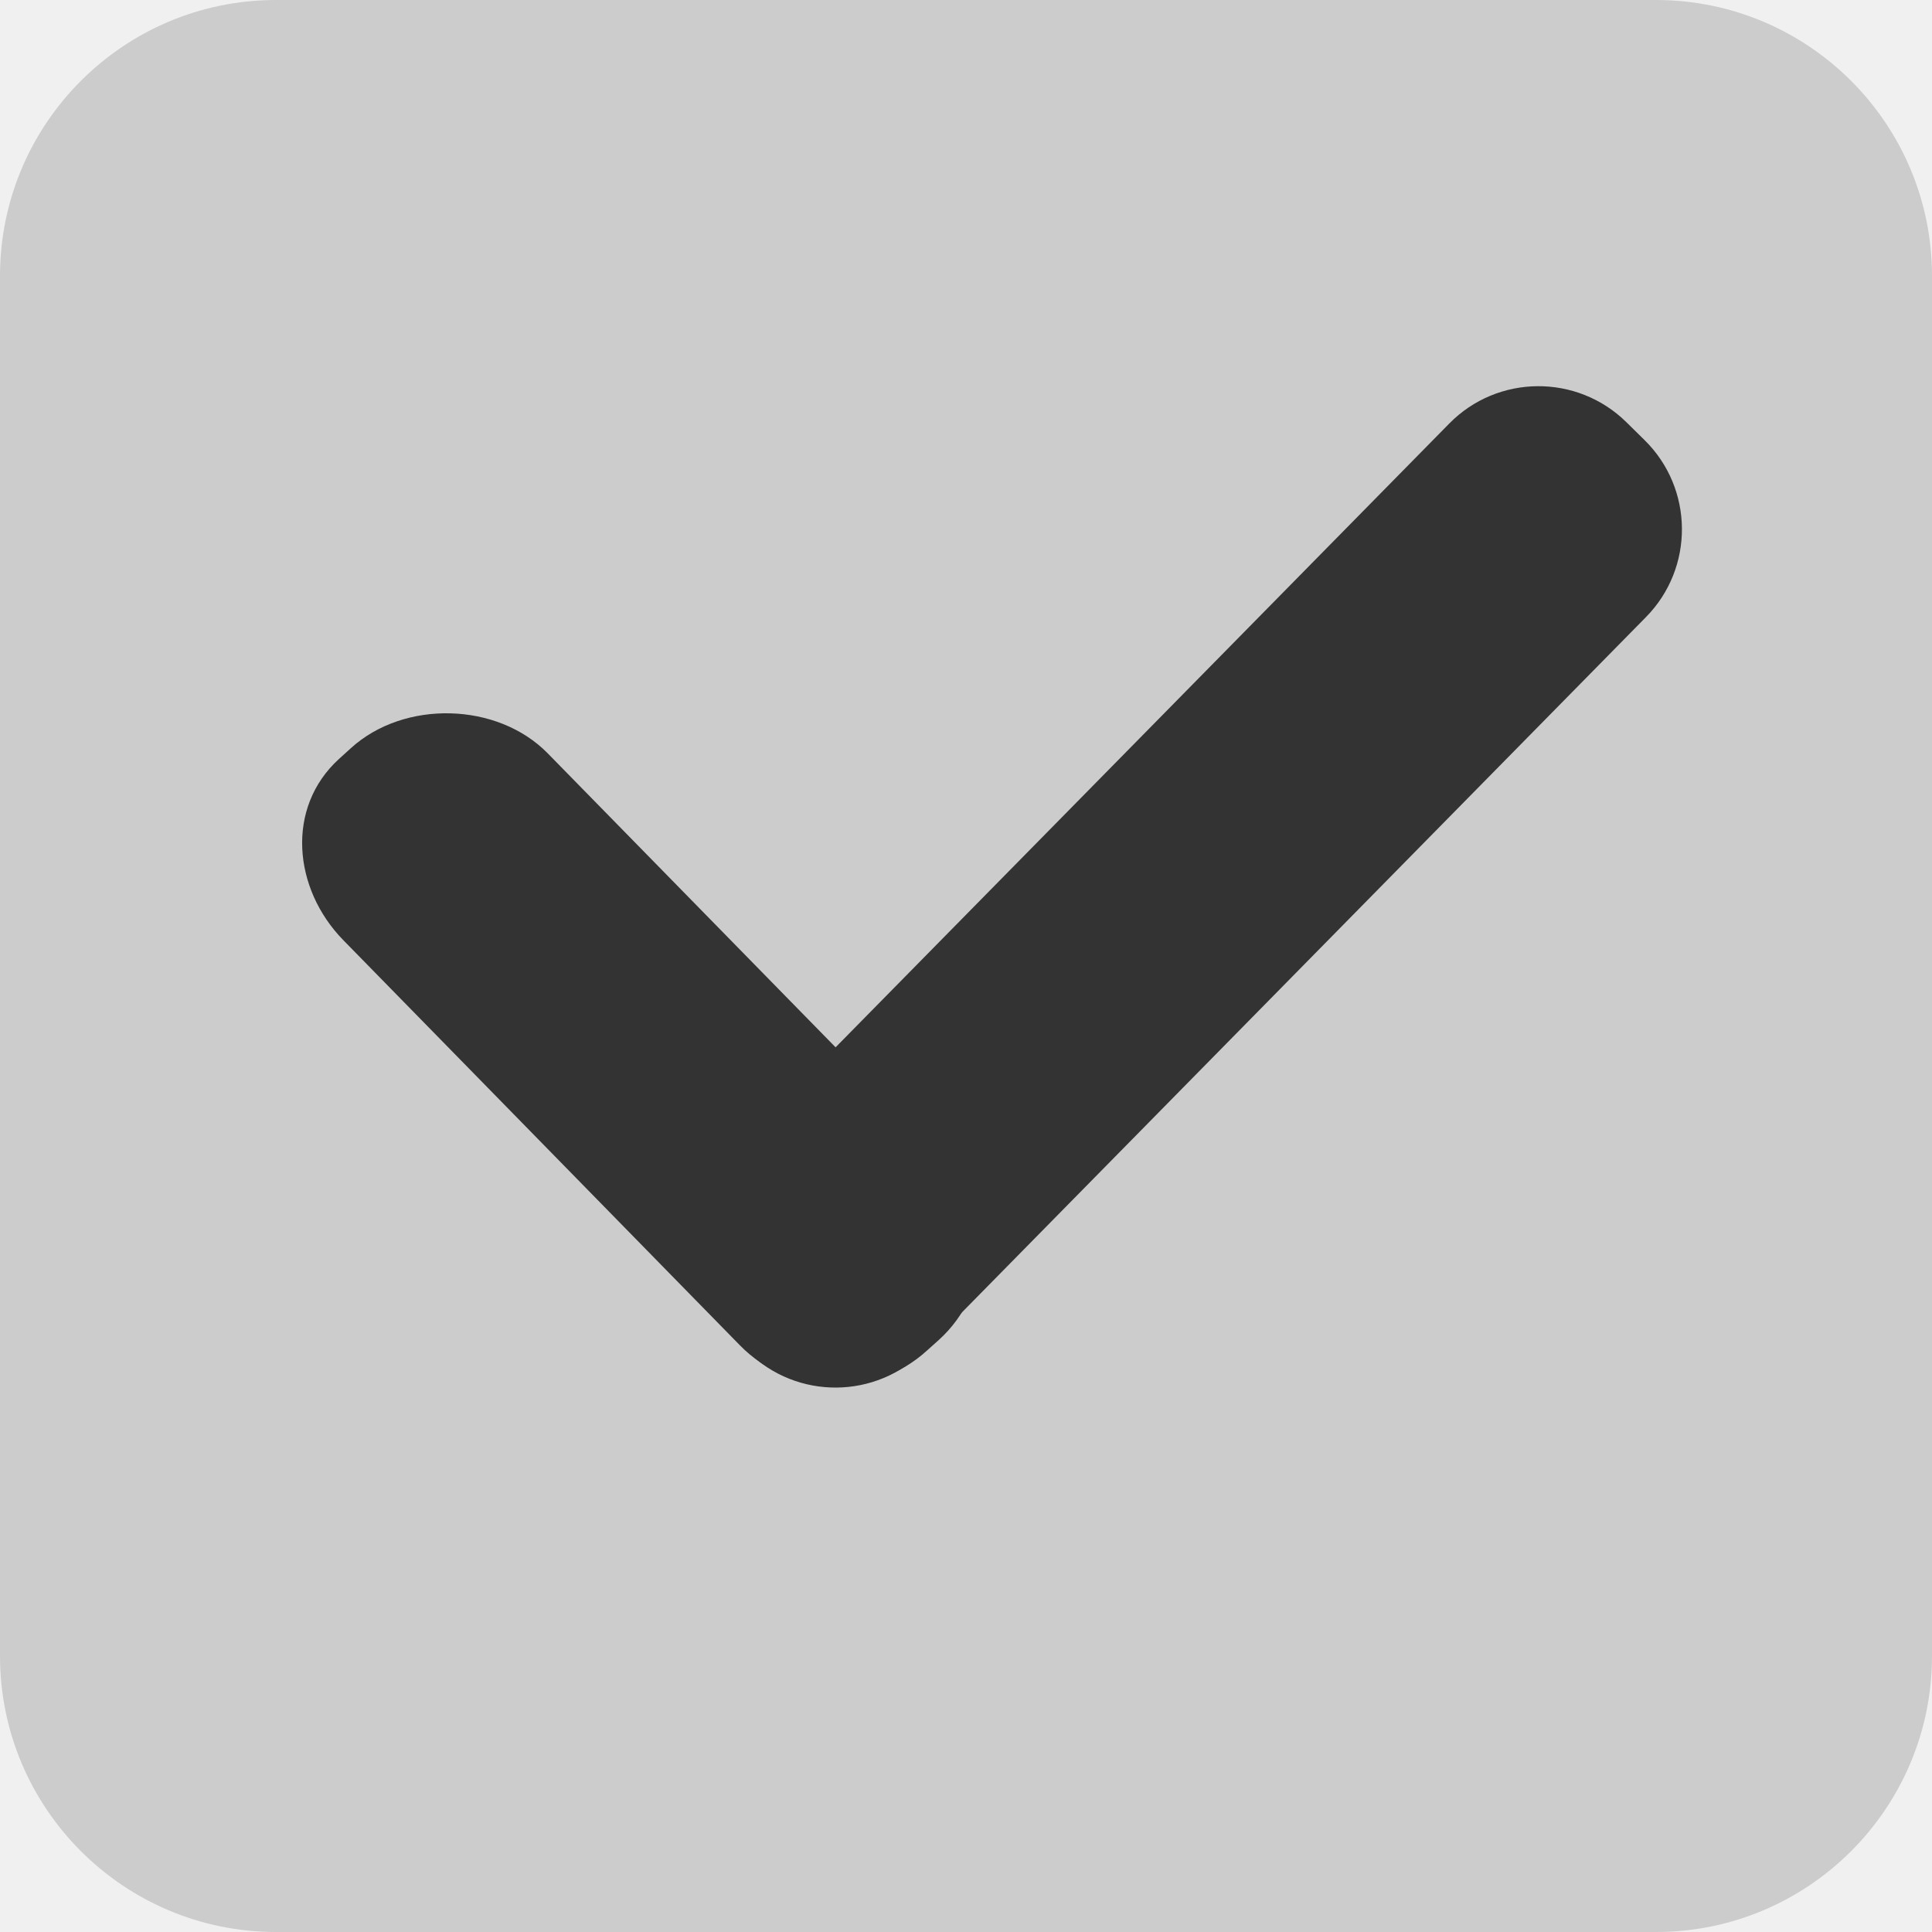
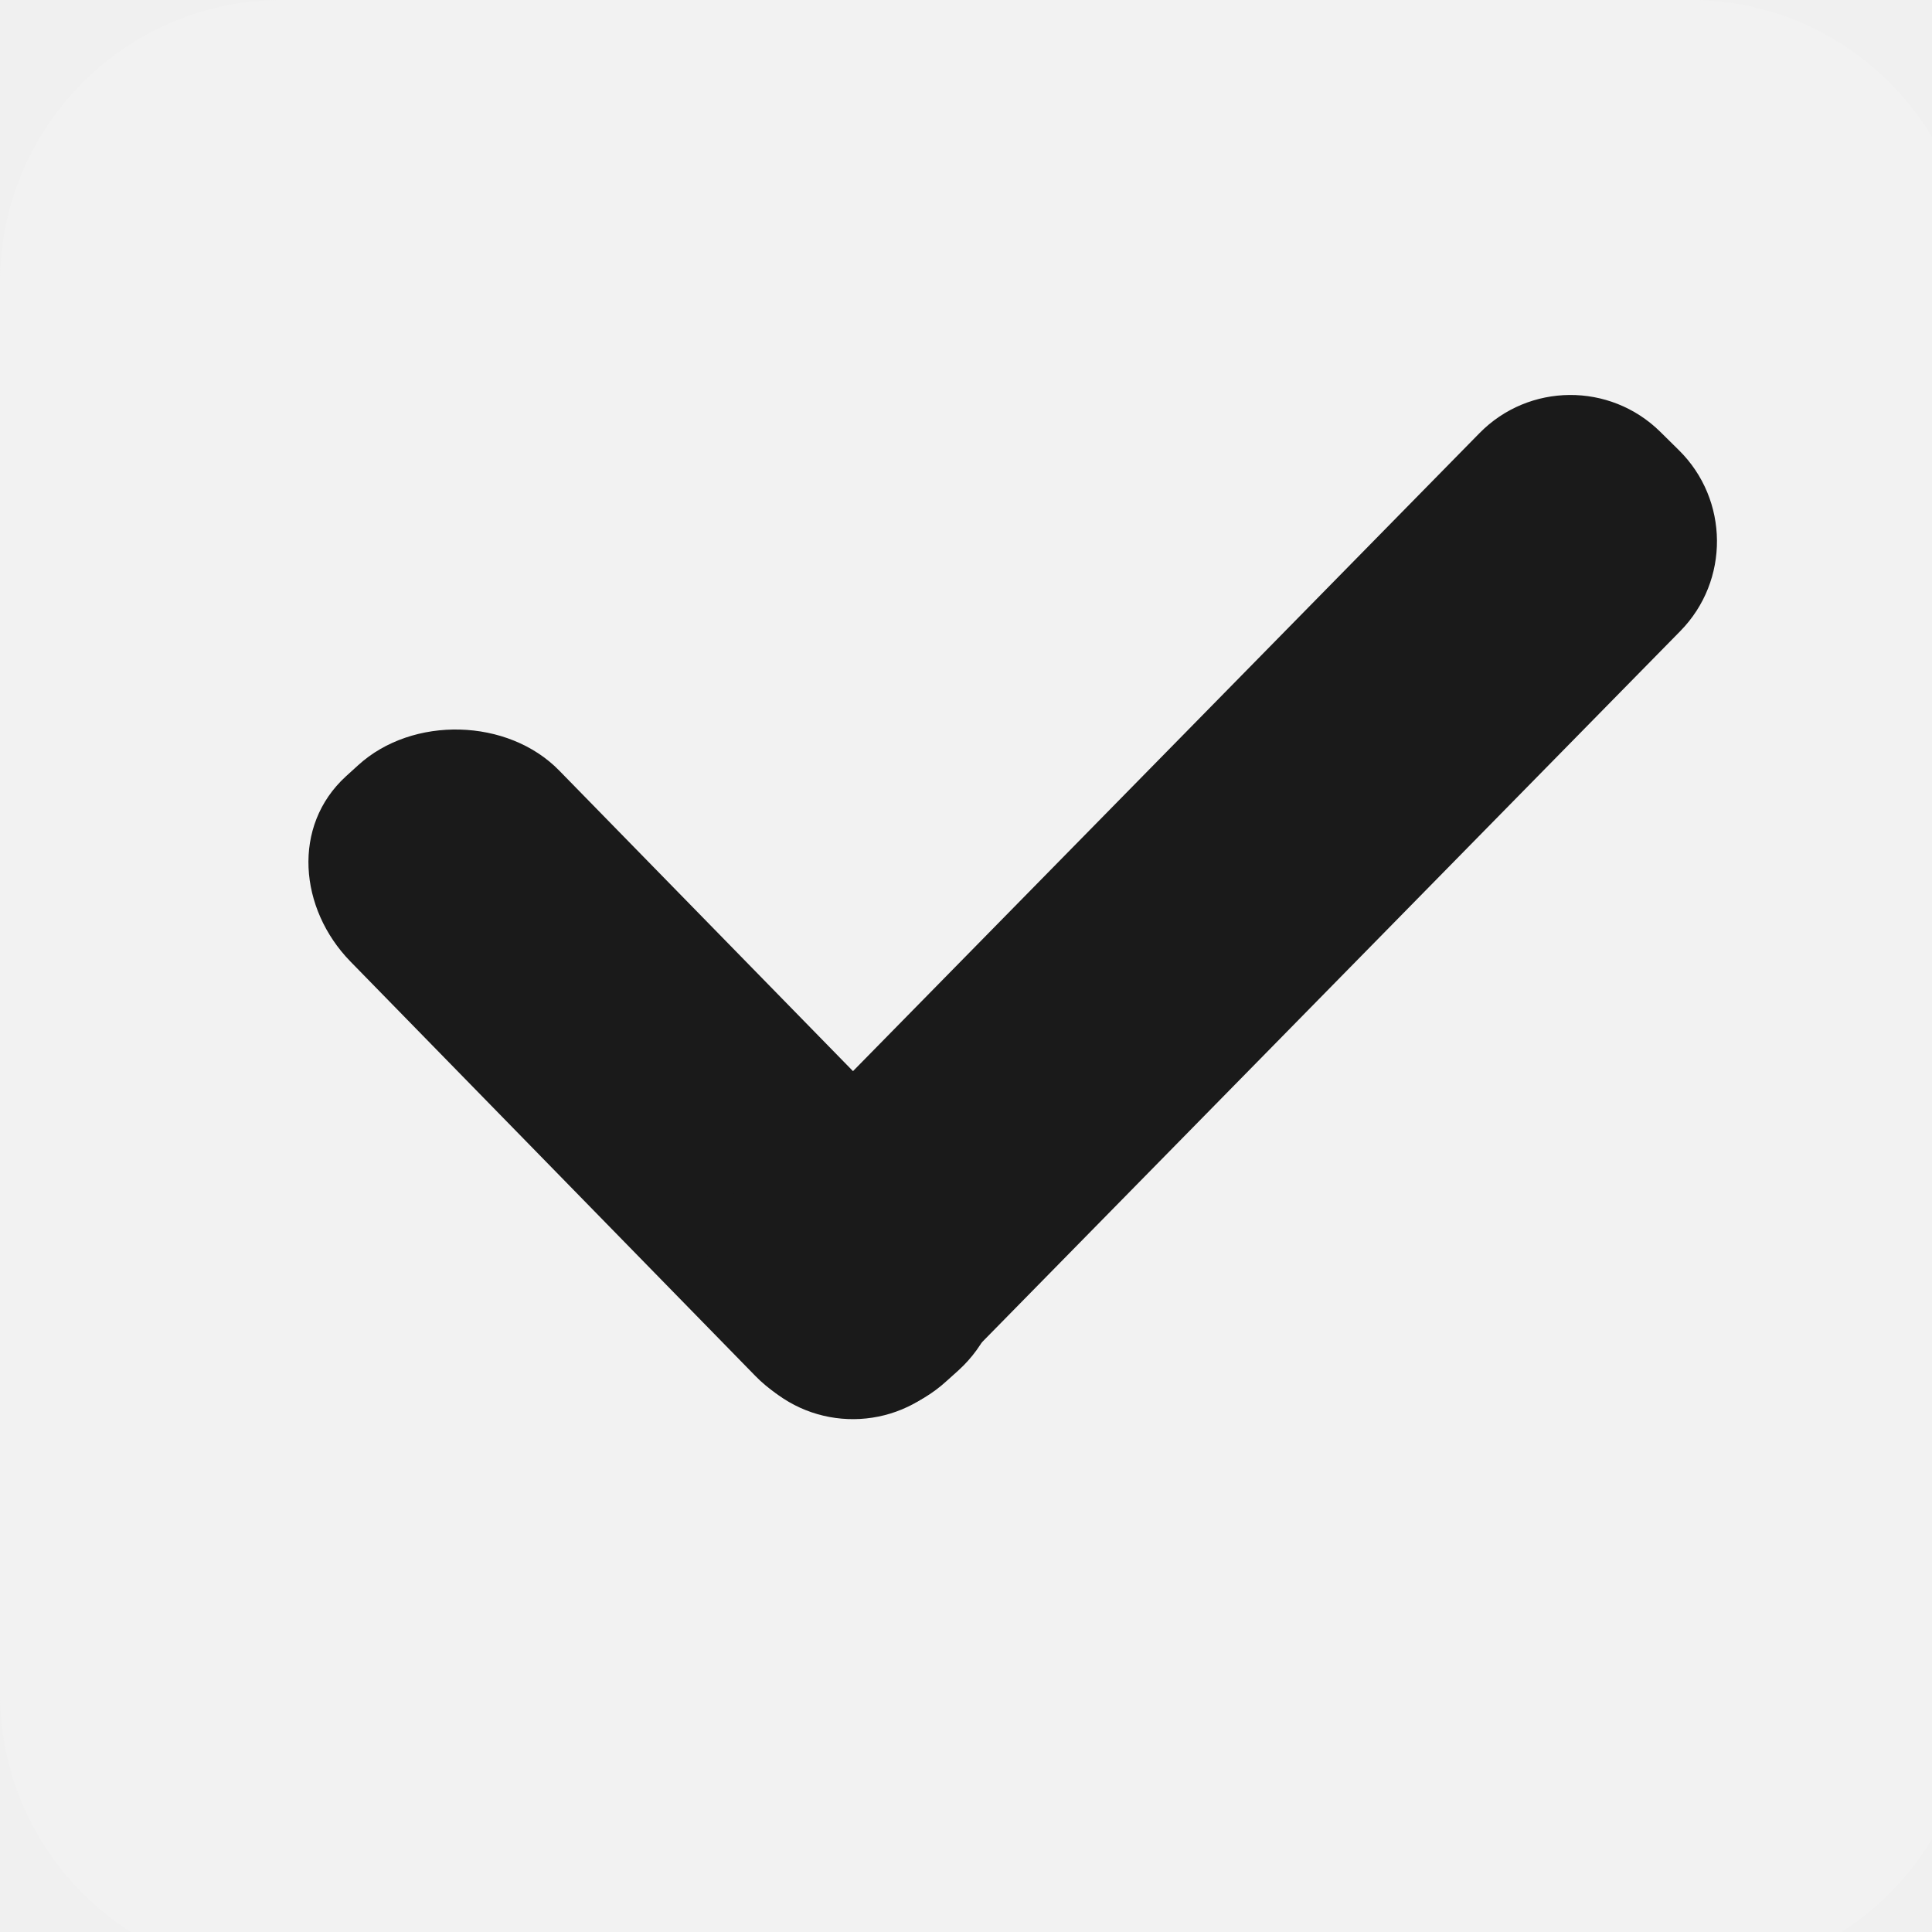
- <svg xmlns="http://www.w3.org/2000/svg" style="isolation:isolate" viewBox="0 0 14 14" width="14" height="14" version="1.1" id="svg11">
+ <svg xmlns="http://www.w3.org/2000/svg" style="isolation:isolate" viewBox="0 0 18 18" width="18" height="18" version="1.1" id="svg11">
  <defs id="defs1">
    <clipPath id="_clipPath_t4ZptloSc6LS38xelL8E26uwFANJgHwN">
      <rect width="16" height="16" id="rect1" x="0" y="0" />
    </clipPath>
  </defs>
-   <g clip-path="url(#_clipPath_t4ZptloSc6LS38xelL8E26uwFANJgHwN)" id="g11">
+   <g clip-path="url(#_clipPath_t4ZptloSc6LS38xelL8E26uwFANJgHwN)" id="g11" transform="scale(1.3125,1.314966)">
    <clipPath id="_clipPath_ZWXcynvyXuICq9m9F0dQTieoqsqU8WYl">
      <rect x="0" y="0" width="16" height="16" fill="#ffffff" id="rect2" />
    </clipPath>
    <g clip-path="url(#_clipPath_ZWXcynvyXuICq9m9F0dQTieoqsqU8WYl)" id="g10">
      <g id="g9">
        <clipPath id="_clipPath_UdUAGBYJxMkhXcoWMjqTHTJwvCoMfgMN">
          <rect x="0" y="0" width="16" height="16" fill="#ffffff" id="rect3" />
        </clipPath>
        <g clip-path="url(#_clipPath_UdUAGBYJxMkhXcoWMjqTHTJwvCoMfgMN)" id="g8">
          <g id="g7">
            <g id="Group">
              <g id="checkbox-checked-dark">
                <g id="checkbox-unchecked-5-59">
                  <g id="sdsd-7-54">
                    <g id="scdsdcd-5-8">
                      <rect x="0.045" y="-0.03" width="16" height="16" fill="none" id="rect4" />
                      <g id="g5400-6-68" transform="translate(-1.06,-1)" style="fill:#cccccc">
                        <linearGradient id="_lgradient_1" x1="1.06" y1="8" x2="1.06" y2="-6" gradientUnits="userSpaceOnUse">
                          <stop offset="50%" stop-opacity="1" style="stop-color:rgb(154,154,154)" id="stop4" />
                        </linearGradient>
-                         <path d="m 3.06,1 h 10 c 1.104,0 2,0.896 2,2 v 10 c 0,1.104 -0.896,2 -2,2 h -10 c -1.104,0 -2,-0.896 -2,-2 V 3 c 0,-1.104 0.896,-2 2,-2 z" fill="url(#_lgradient_1)" id="path4" style="fill:#cccccc" />
-                         <path d="M 5.03,6.46 7.904,9.395 C 8.268,9.768 8.25,10.357 7.865,10.708 L 7.778,10.786 C 7.393,11.138 6.785,11.121 6.421,10.748 L 3.547,7.812 C 3.183,7.439 3.13,6.852 3.516,6.5 L 3.602,6.422 C 3.988,6.07 4.666,6.087 5.03,6.46 Z" fill="#202020" id="path5" style="fill:#333333" />
-                         <path d="M 12.987,5.472 7.761,10.784 C 7.41,11.141 6.835,11.146 6.478,10.794 L 6.346,10.665 C 5.989,10.314 5.984,9.738 6.336,9.381 l 5.226,-5.312 c 0.351,-0.357 0.926,-0.361 1.283,-0.01 l 0.132,0.13 c 0.357,0.351 0.362,0.926 0.01,1.283 z" fill="#202020" id="path7" style="isolation:isolate;fill:#333333" />
+                         <path d="m 3.06,1 h 10 c 1.104,0 2,0.896 2,2 v 10 c 0,1.104 -0.896,2 -2,2 h -10 c -1.104,0 -2,-0.896 -2,-2 V 3 c 0,-1.104 0.896,-2 2,-2 z" fill="url(#_lgradient_1)" id="path4" style="fill:#f2f2f2" />
+                         <path d="M 5.03,6.46 7.904,9.395 C 8.268,9.768 8.25,10.357 7.865,10.708 L 7.778,10.786 C 7.393,11.138 6.785,11.121 6.421,10.748 L 3.547,7.812 C 3.183,7.439 3.13,6.852 3.516,6.5 L 3.602,6.422 C 3.988,6.07 4.666,6.087 5.03,6.46 Z" fill="#202020" id="path5" style="fill:#1a1a1a" />
+                         <path d="M 12.987,5.472 7.761,10.784 C 7.41,11.141 6.835,11.146 6.478,10.794 L 6.346,10.665 C 5.989,10.314 5.984,9.738 6.336,9.381 l 5.226,-5.312 c 0.351,-0.357 0.926,-0.361 1.283,-0.01 l 0.132,0.13 c 0.357,0.351 0.362,0.926 0.01,1.283 z" fill="#202020" id="path7" style="isolation:isolate;fill:#1a1a1a" />
                      </g>
                    </g>
                  </g>
                </g>
                <g id="checkbox-checked-dark-7-37">
                  <g id="g4049-2-5">
                    <g id="g4056-7-6">
                      <g id="g3981-0-8" />
                    </g>
                  </g>
                </g>
              </g>
            </g>
          </g>
        </g>
      </g>
    </g>
  </g>
</svg>
